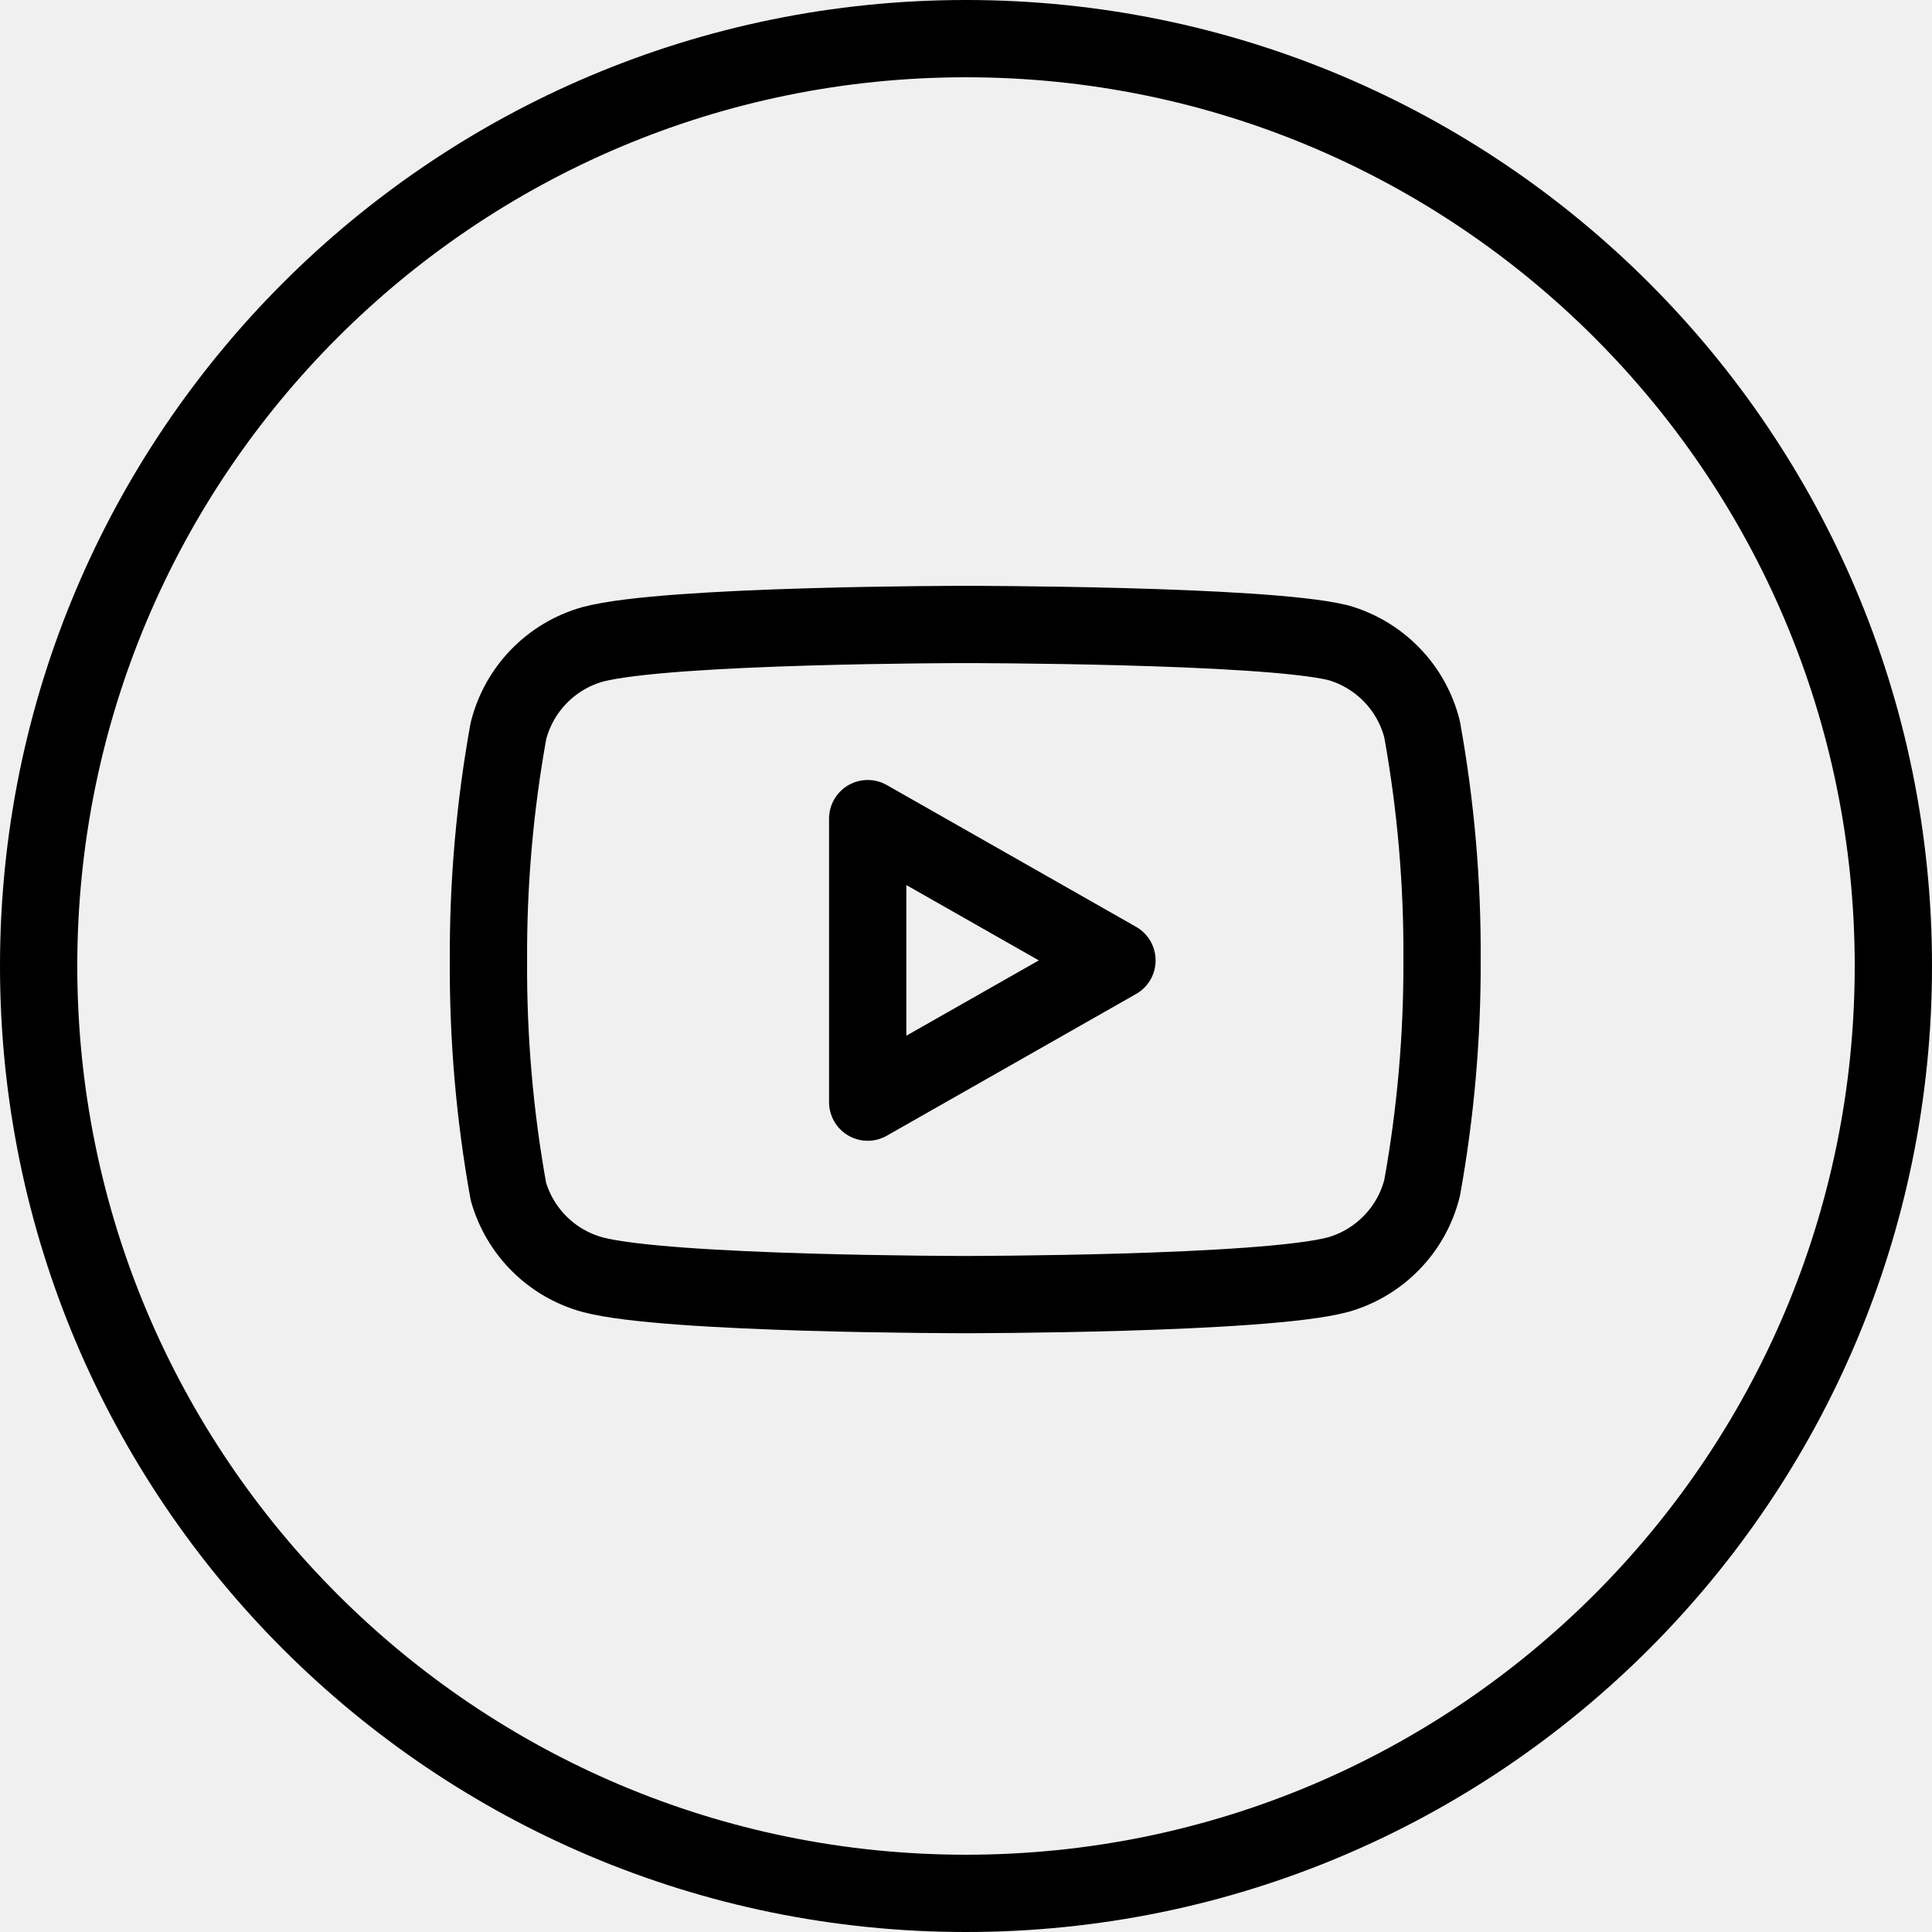
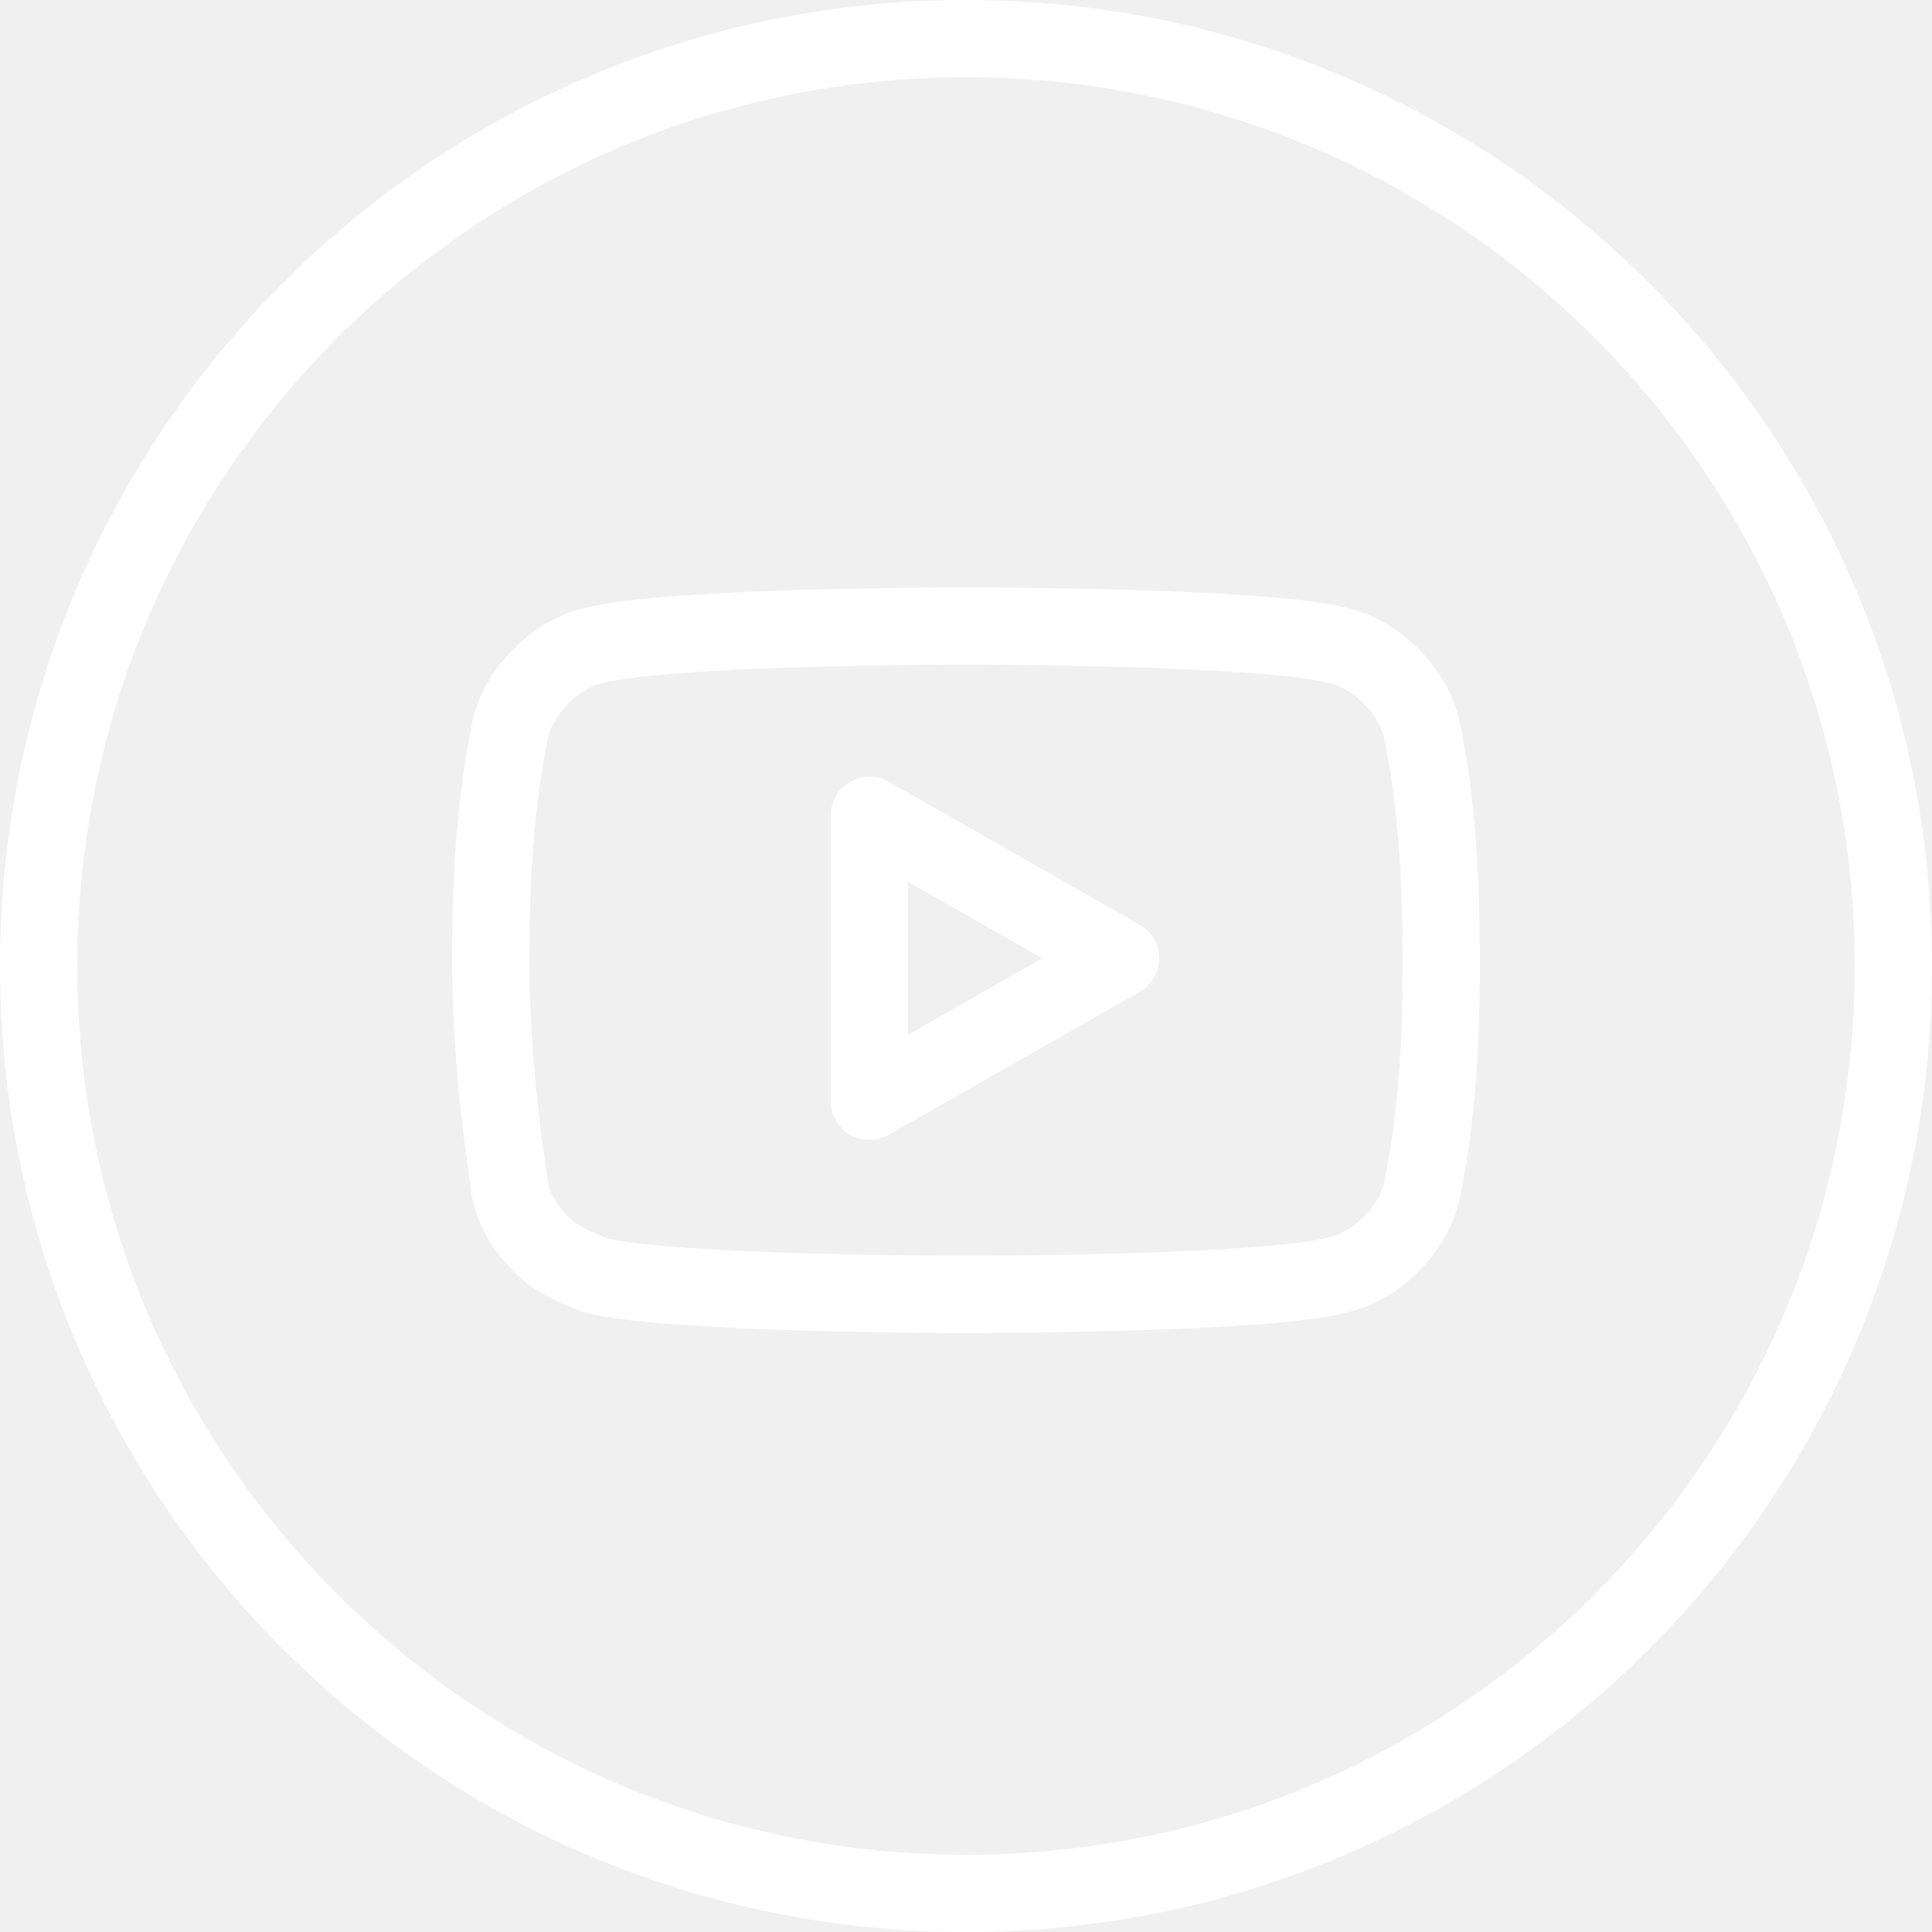
- <svg xmlns="http://www.w3.org/2000/svg" width="50" height="50" viewBox="0 0 50 50" fill="none">
-   <circle cx="25" cy="25" r="24" stroke="black" stroke-width="2" />
-   <path d="M36.804 18.876C36.671 18.343 36.4 17.856 36.017 17.462C35.635 17.068 35.156 16.782 34.628 16.632C32.699 16.161 24.981 16.161 24.981 16.161C24.981 16.161 17.263 16.161 15.334 16.677C14.805 16.827 14.326 17.113 13.944 17.507C13.562 17.901 13.29 18.388 13.157 18.921C12.804 20.879 12.631 22.865 12.641 24.855C12.629 26.86 12.801 28.861 13.157 30.834C13.304 31.35 13.582 31.819 13.963 32.196C14.344 32.574 14.816 32.846 15.334 32.988C17.263 33.504 24.981 33.504 24.981 33.504C24.981 33.504 32.699 33.504 34.628 32.988C35.156 32.838 35.635 32.552 36.017 32.158C36.4 31.764 36.671 31.277 36.804 30.744C37.155 28.801 37.327 26.83 37.32 24.855C37.333 22.85 37.16 20.849 36.804 18.876V18.876Z" stroke="black" stroke-width="2" stroke-linecap="round" stroke-linejoin="round" />
-   <path d="M22.456 28.523L28.907 24.855L22.456 21.186V28.523Z" stroke="black" stroke-width="2" stroke-linecap="round" stroke-linejoin="round" />
+ <svg xmlns="http://www.w3.org/2000/svg" version="1.1" id="Layer_1" x="0px" y="0px" viewBox="0 0 50 50" style="enable-background:new 0 0 50 50;" xml:space="preserve">
+   <style type="text/css">
+ 	.st0{fill:none;stroke:#FFFFFF;stroke-width:2;}
+ 	.st1{fill:none;stroke:#FFFFFF;stroke-width:2;stroke-linecap:round;stroke-linejoin:round;}
+ </style>
+   <circle class="st0" cx="25" cy="25" r="24" />
+   <path class="st1" d="M36.8,18.9c-0.1-0.5-0.4-1-0.8-1.4c-0.4-0.4-0.9-0.7-1.4-0.8c-1.9-0.5-9.6-0.5-9.6-0.5s-7.7,0-9.6,0.5  c-0.5,0.1-1,0.4-1.4,0.8s-0.7,0.9-0.8,1.4c-0.4,2-0.5,3.9-0.5,5.9c0,2,0.2,4,0.5,6c0.1,0.5,0.4,1,0.8,1.4c0.4,0.4,0.9,0.6,1.4,0.8  c1.9,0.5,9.6,0.5,9.6,0.5s7.7,0,9.6-0.5c0.5-0.1,1-0.4,1.4-0.8c0.4-0.4,0.7-0.9,0.8-1.4c0.4-1.9,0.5-3.9,0.5-5.9  C37.3,22.9,37.2,20.8,36.8,18.9L36.8,18.9z" />
+   <path class="st1" d="M22.5,28.5l6.5-3.7l-6.5-3.7V28.5z" />
</svg>
